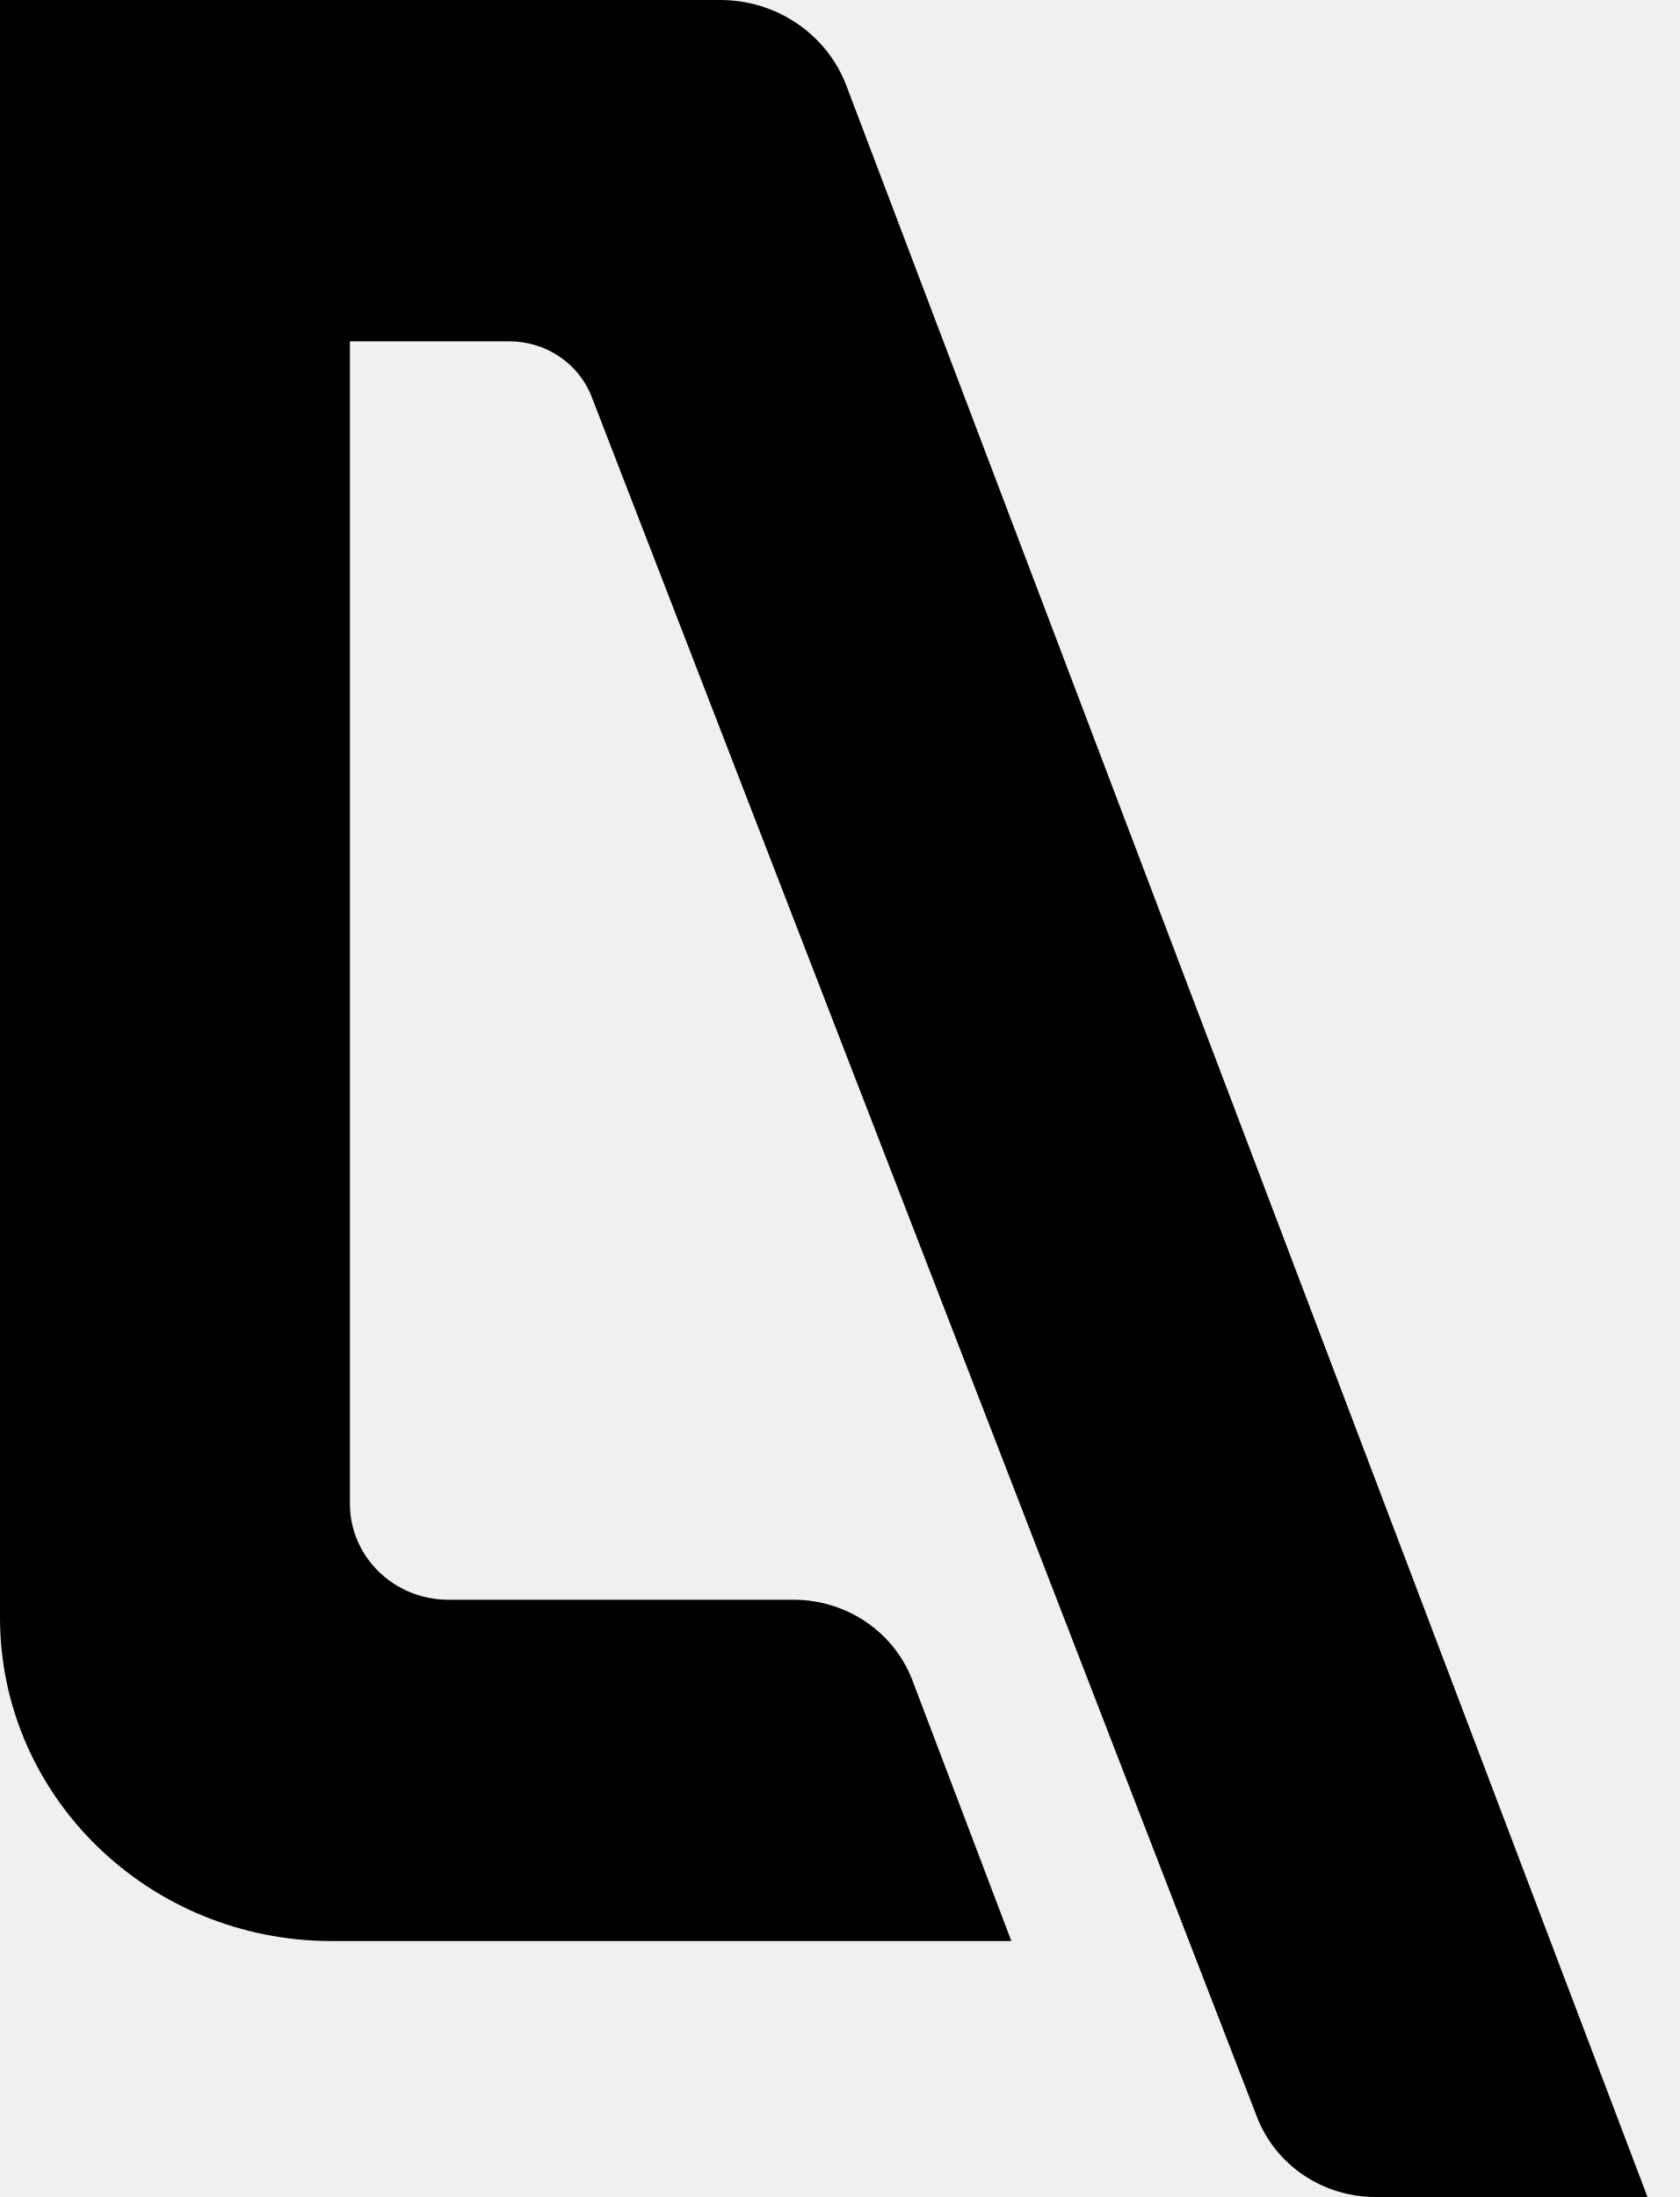
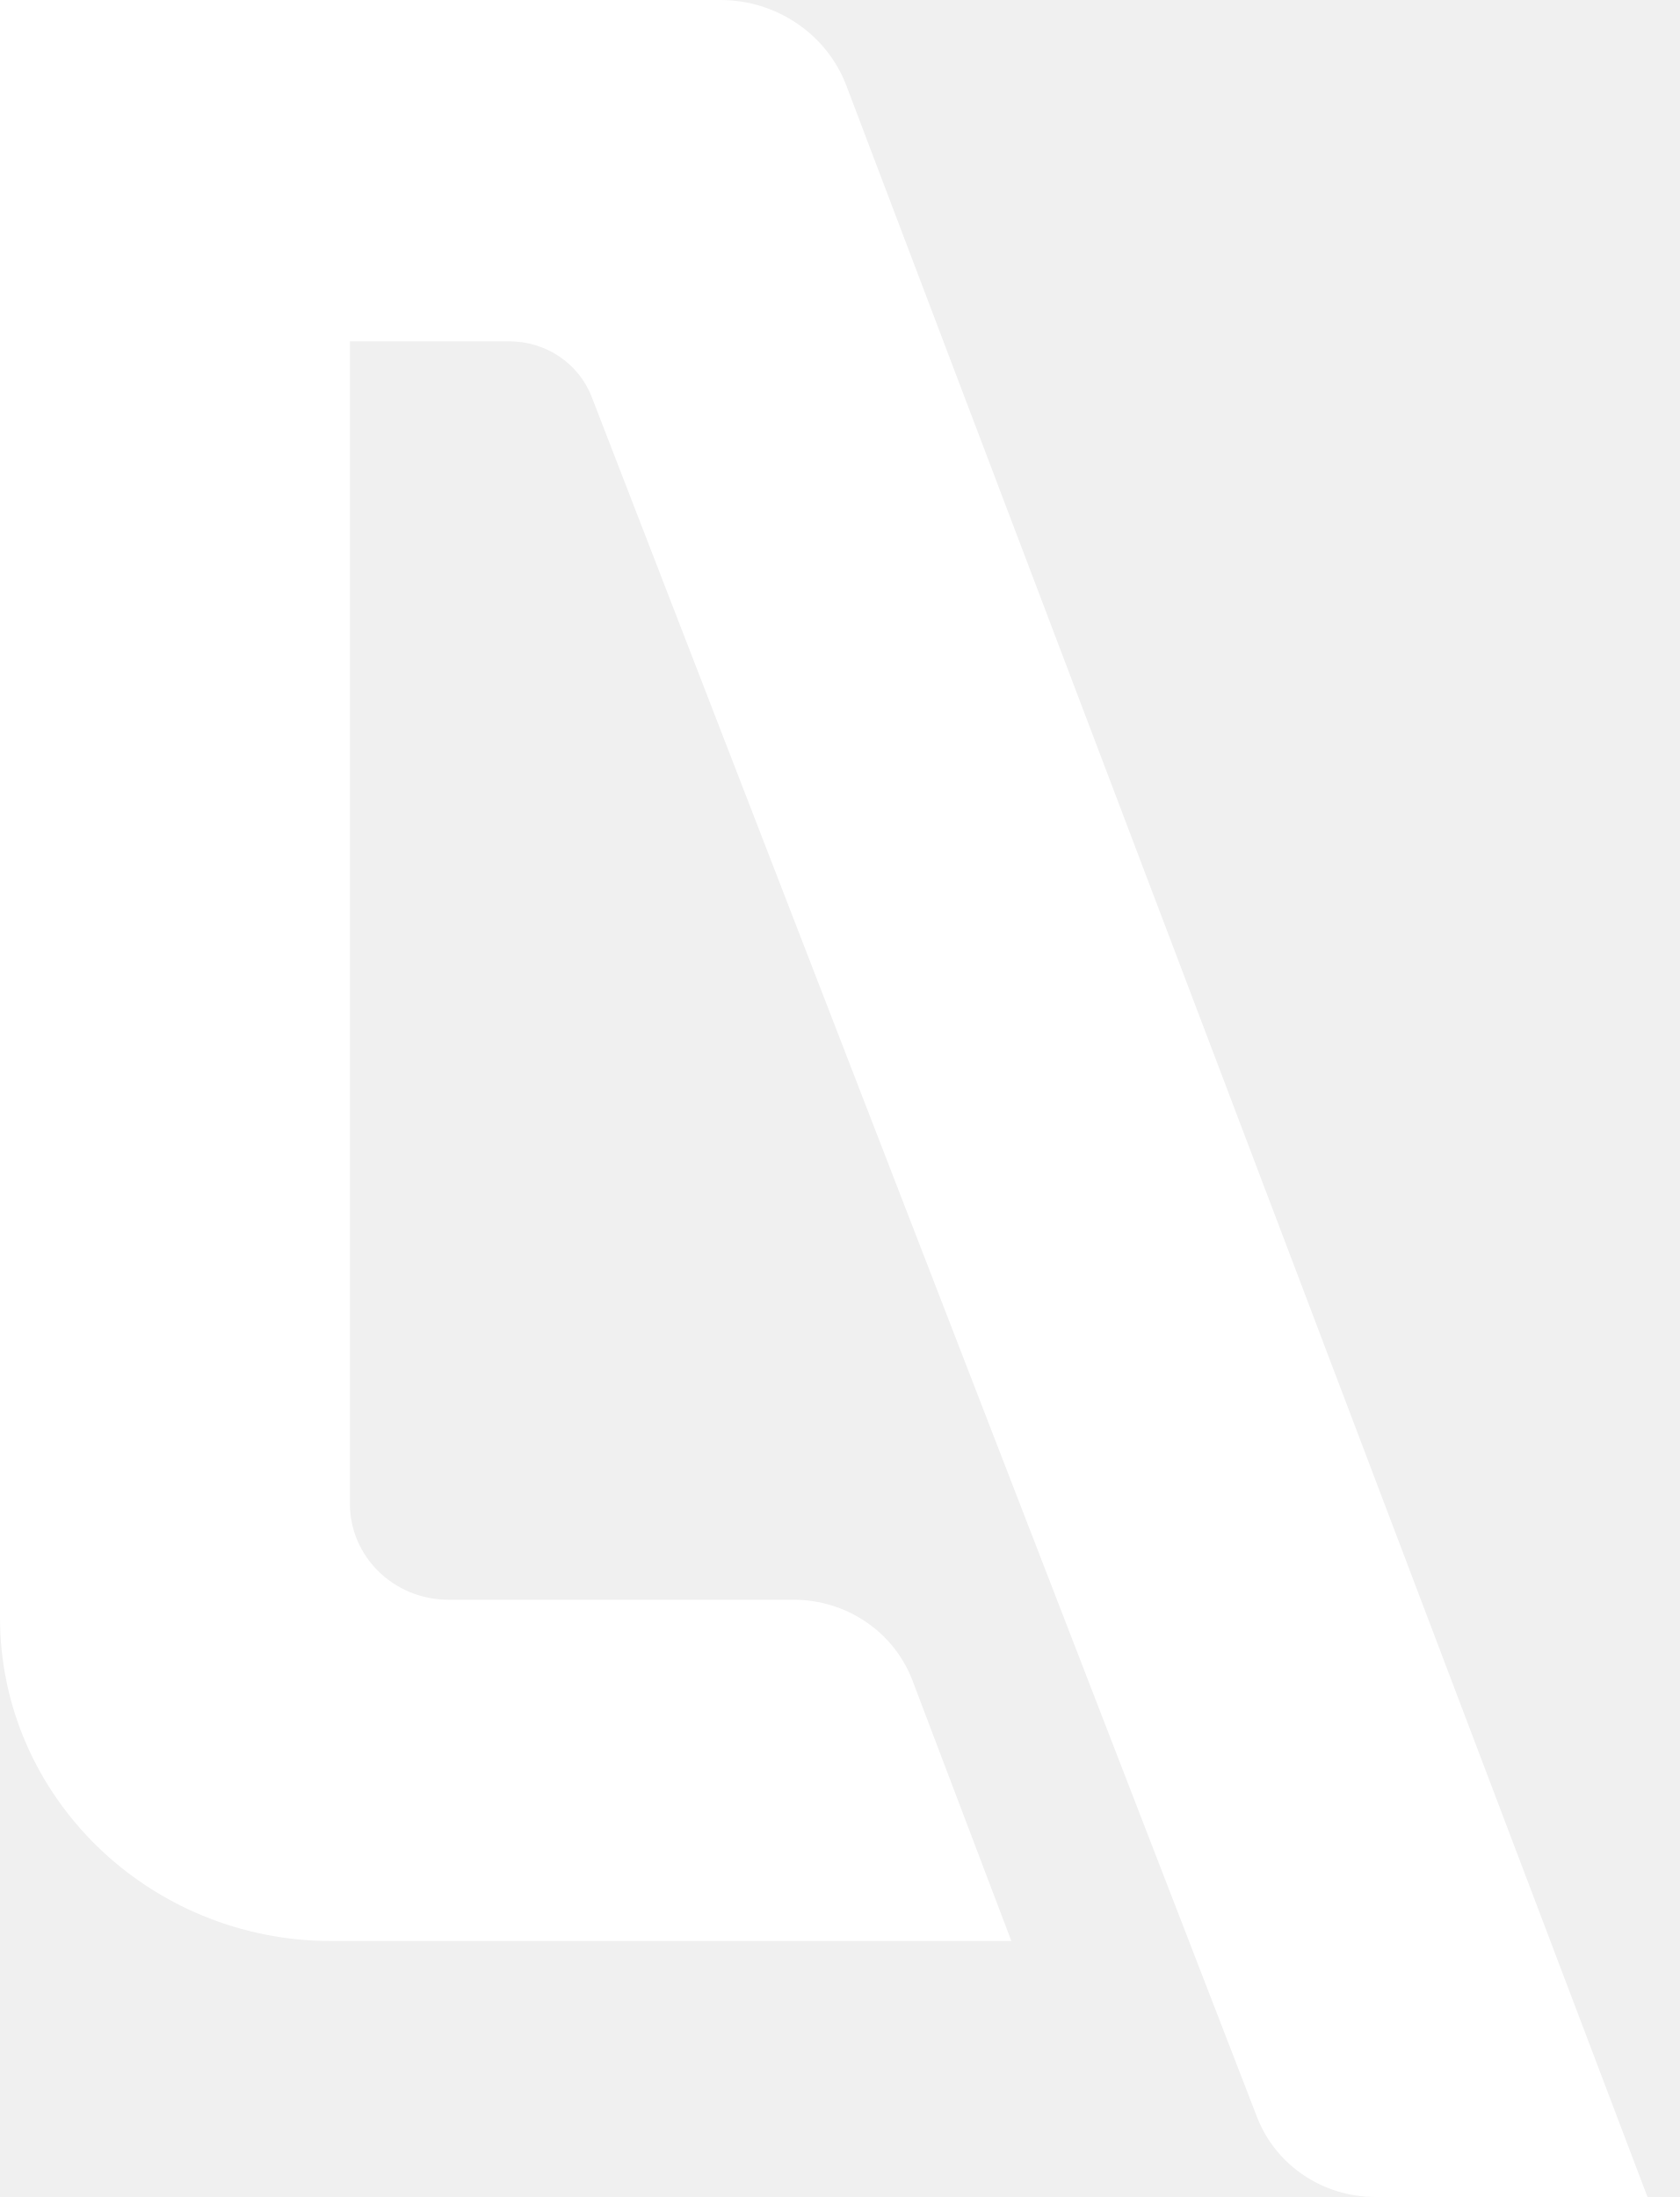
<svg xmlns="http://www.w3.org/2000/svg" width="26px" height="34px" viewBox="0 0 26 34" version="1.1">
  <defs />
  <g id="Symbols" stroke="none" stroke-width="1" fill="black" fill-rule="evenodd">
-     <g id="ProductName/logo/AOS" transform="translate(-22, -16)" fill="black">
+     <g id="ProductName/logo/AOS" transform="translate(-22, -16)" fill="#FFFFFF">
      <g id="Advantage_logo" transform="translate(22, 16)">
        <path d="M12.283,24.757 L6.94,24.757 C6.098,24.757 5.416,24.092 5.416,23.272 L5.416,5.282 L7.883,5.282 C8.45,5.282 8.958,5.624 9.158,6.141 L19.457,32.764 C19.745,33.508 20.475,34 21.29,34 L25.5,34 L13.1,1.325 C12.798,0.529 12.019,0 11.148,0 L0,0 L0,25.032 C0,27.797 2.299,30.039 5.134,30.039 L15.654,30.039 L14.123,26.006 C13.838,25.256 13.104,24.757 12.283,24.757" id="Fill-1" />
      </g>
    </g>
  </g>
</svg>
